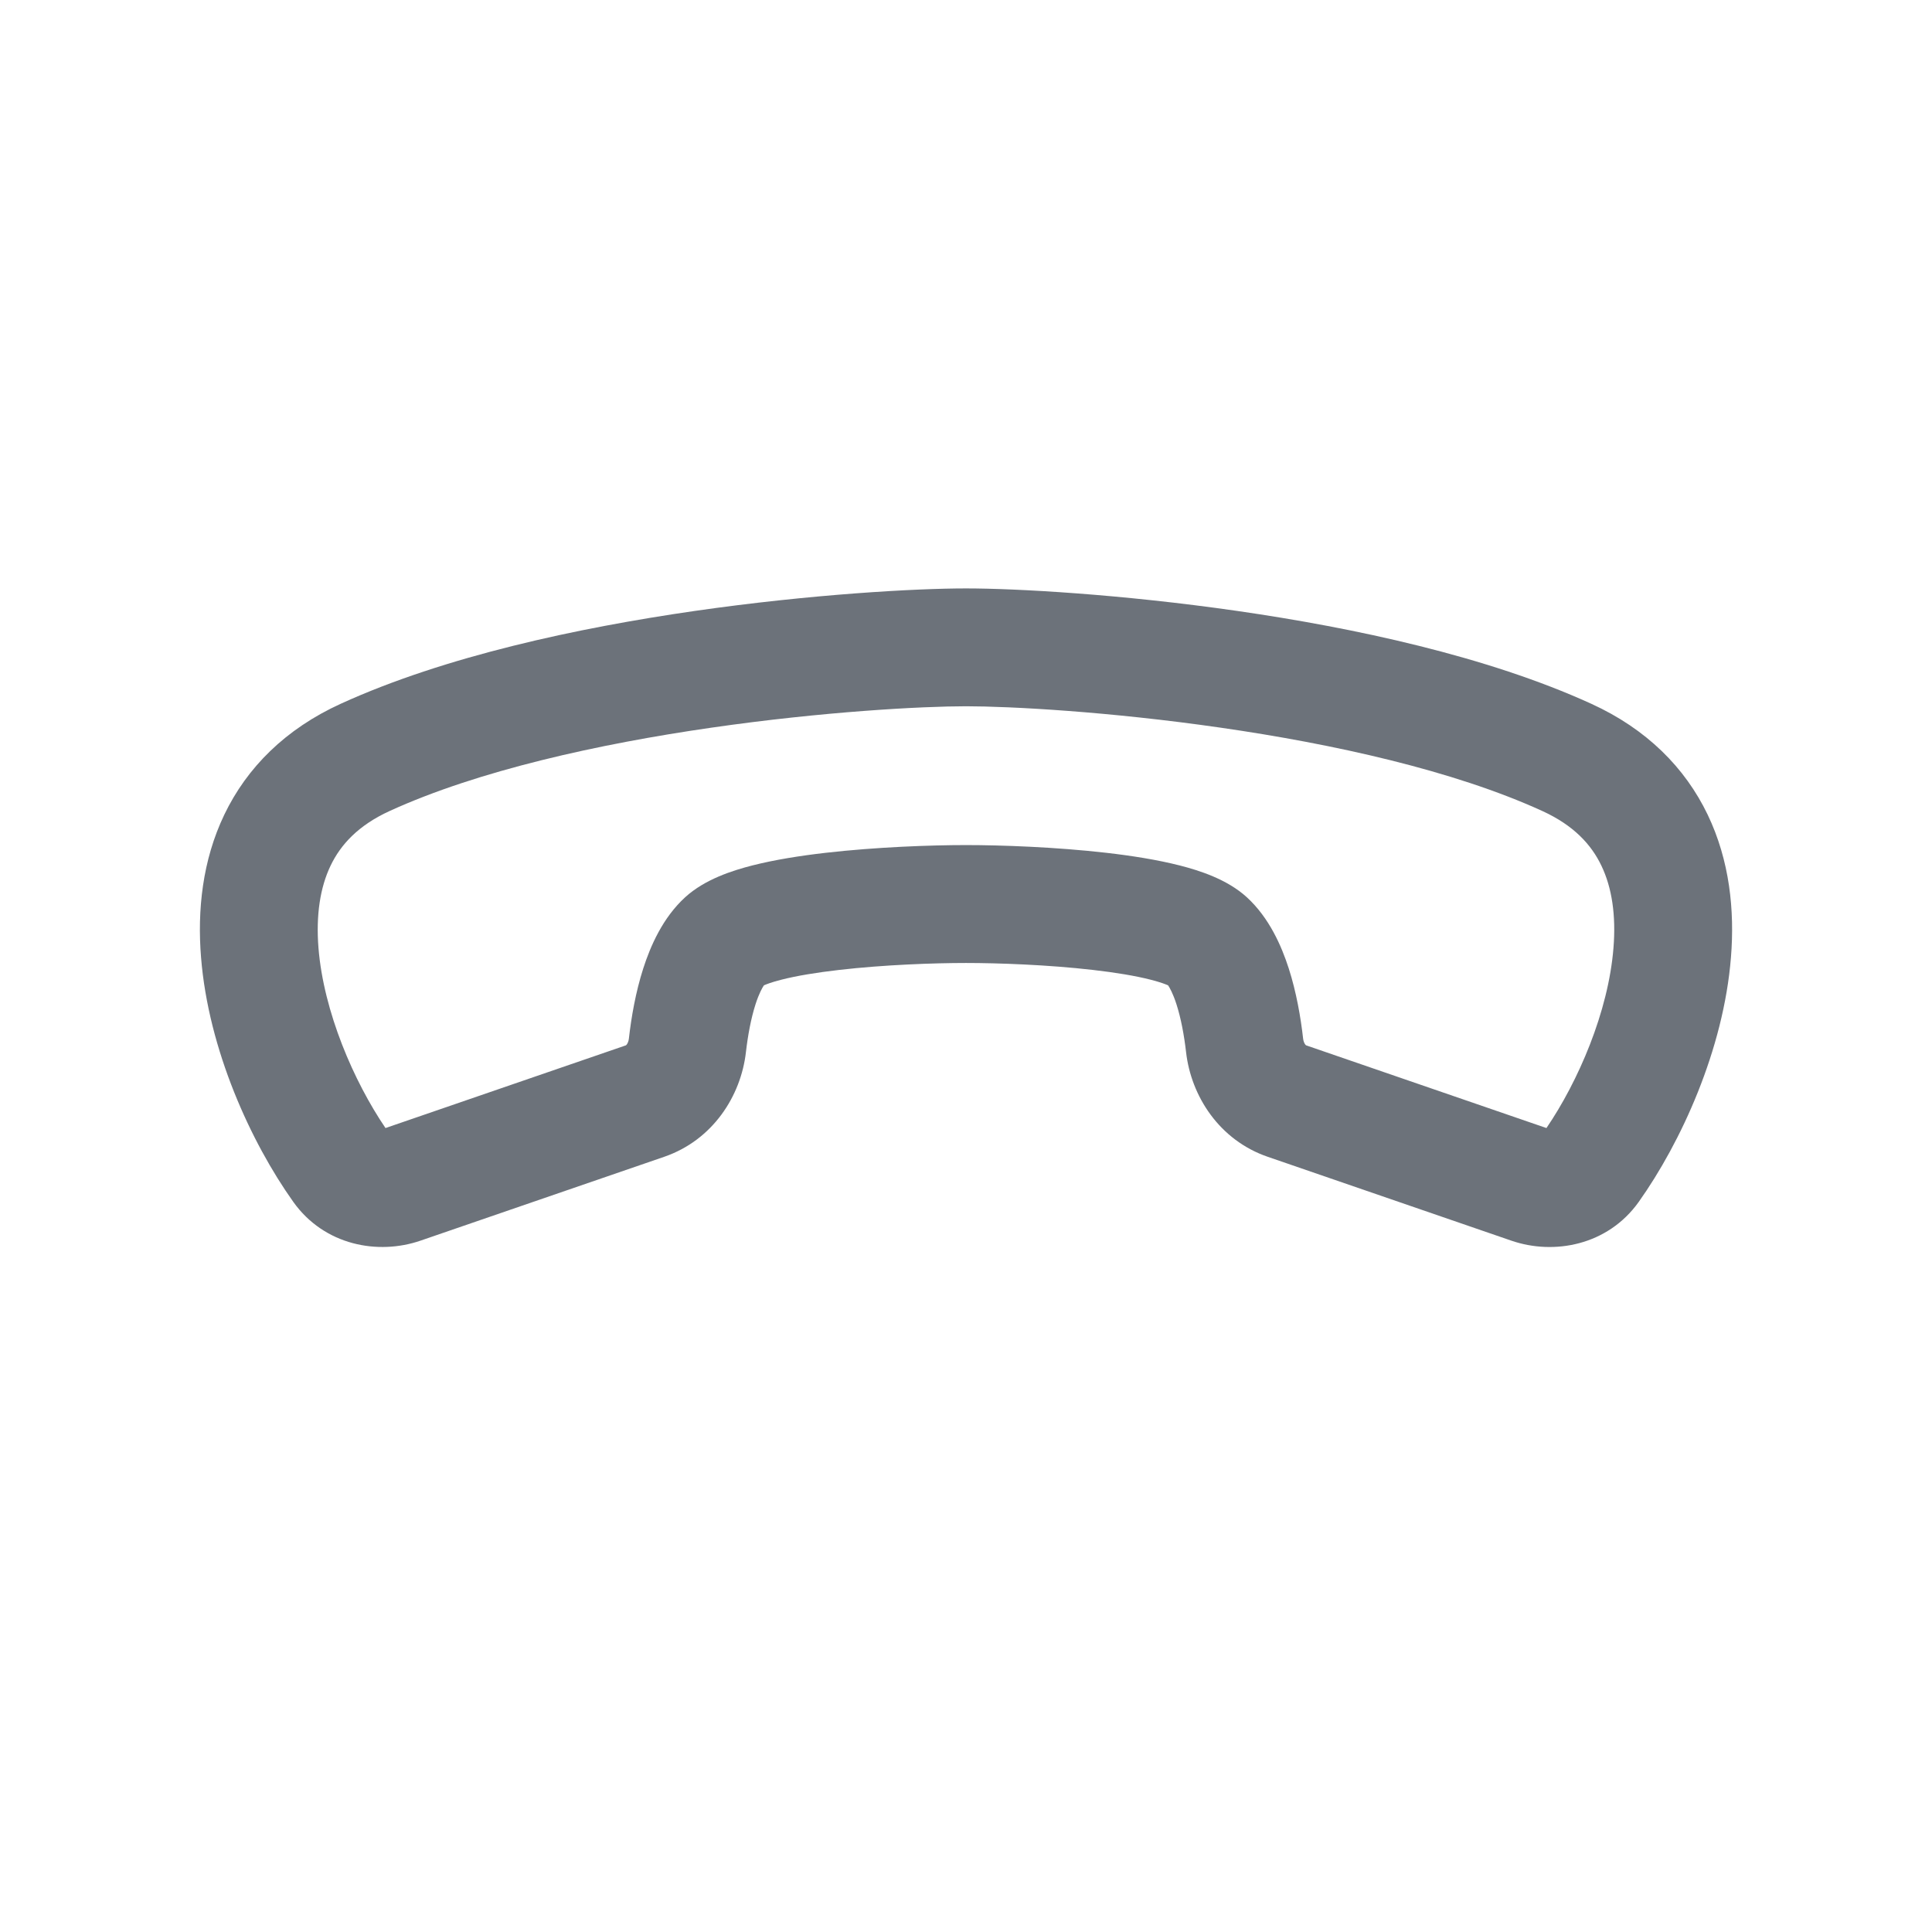
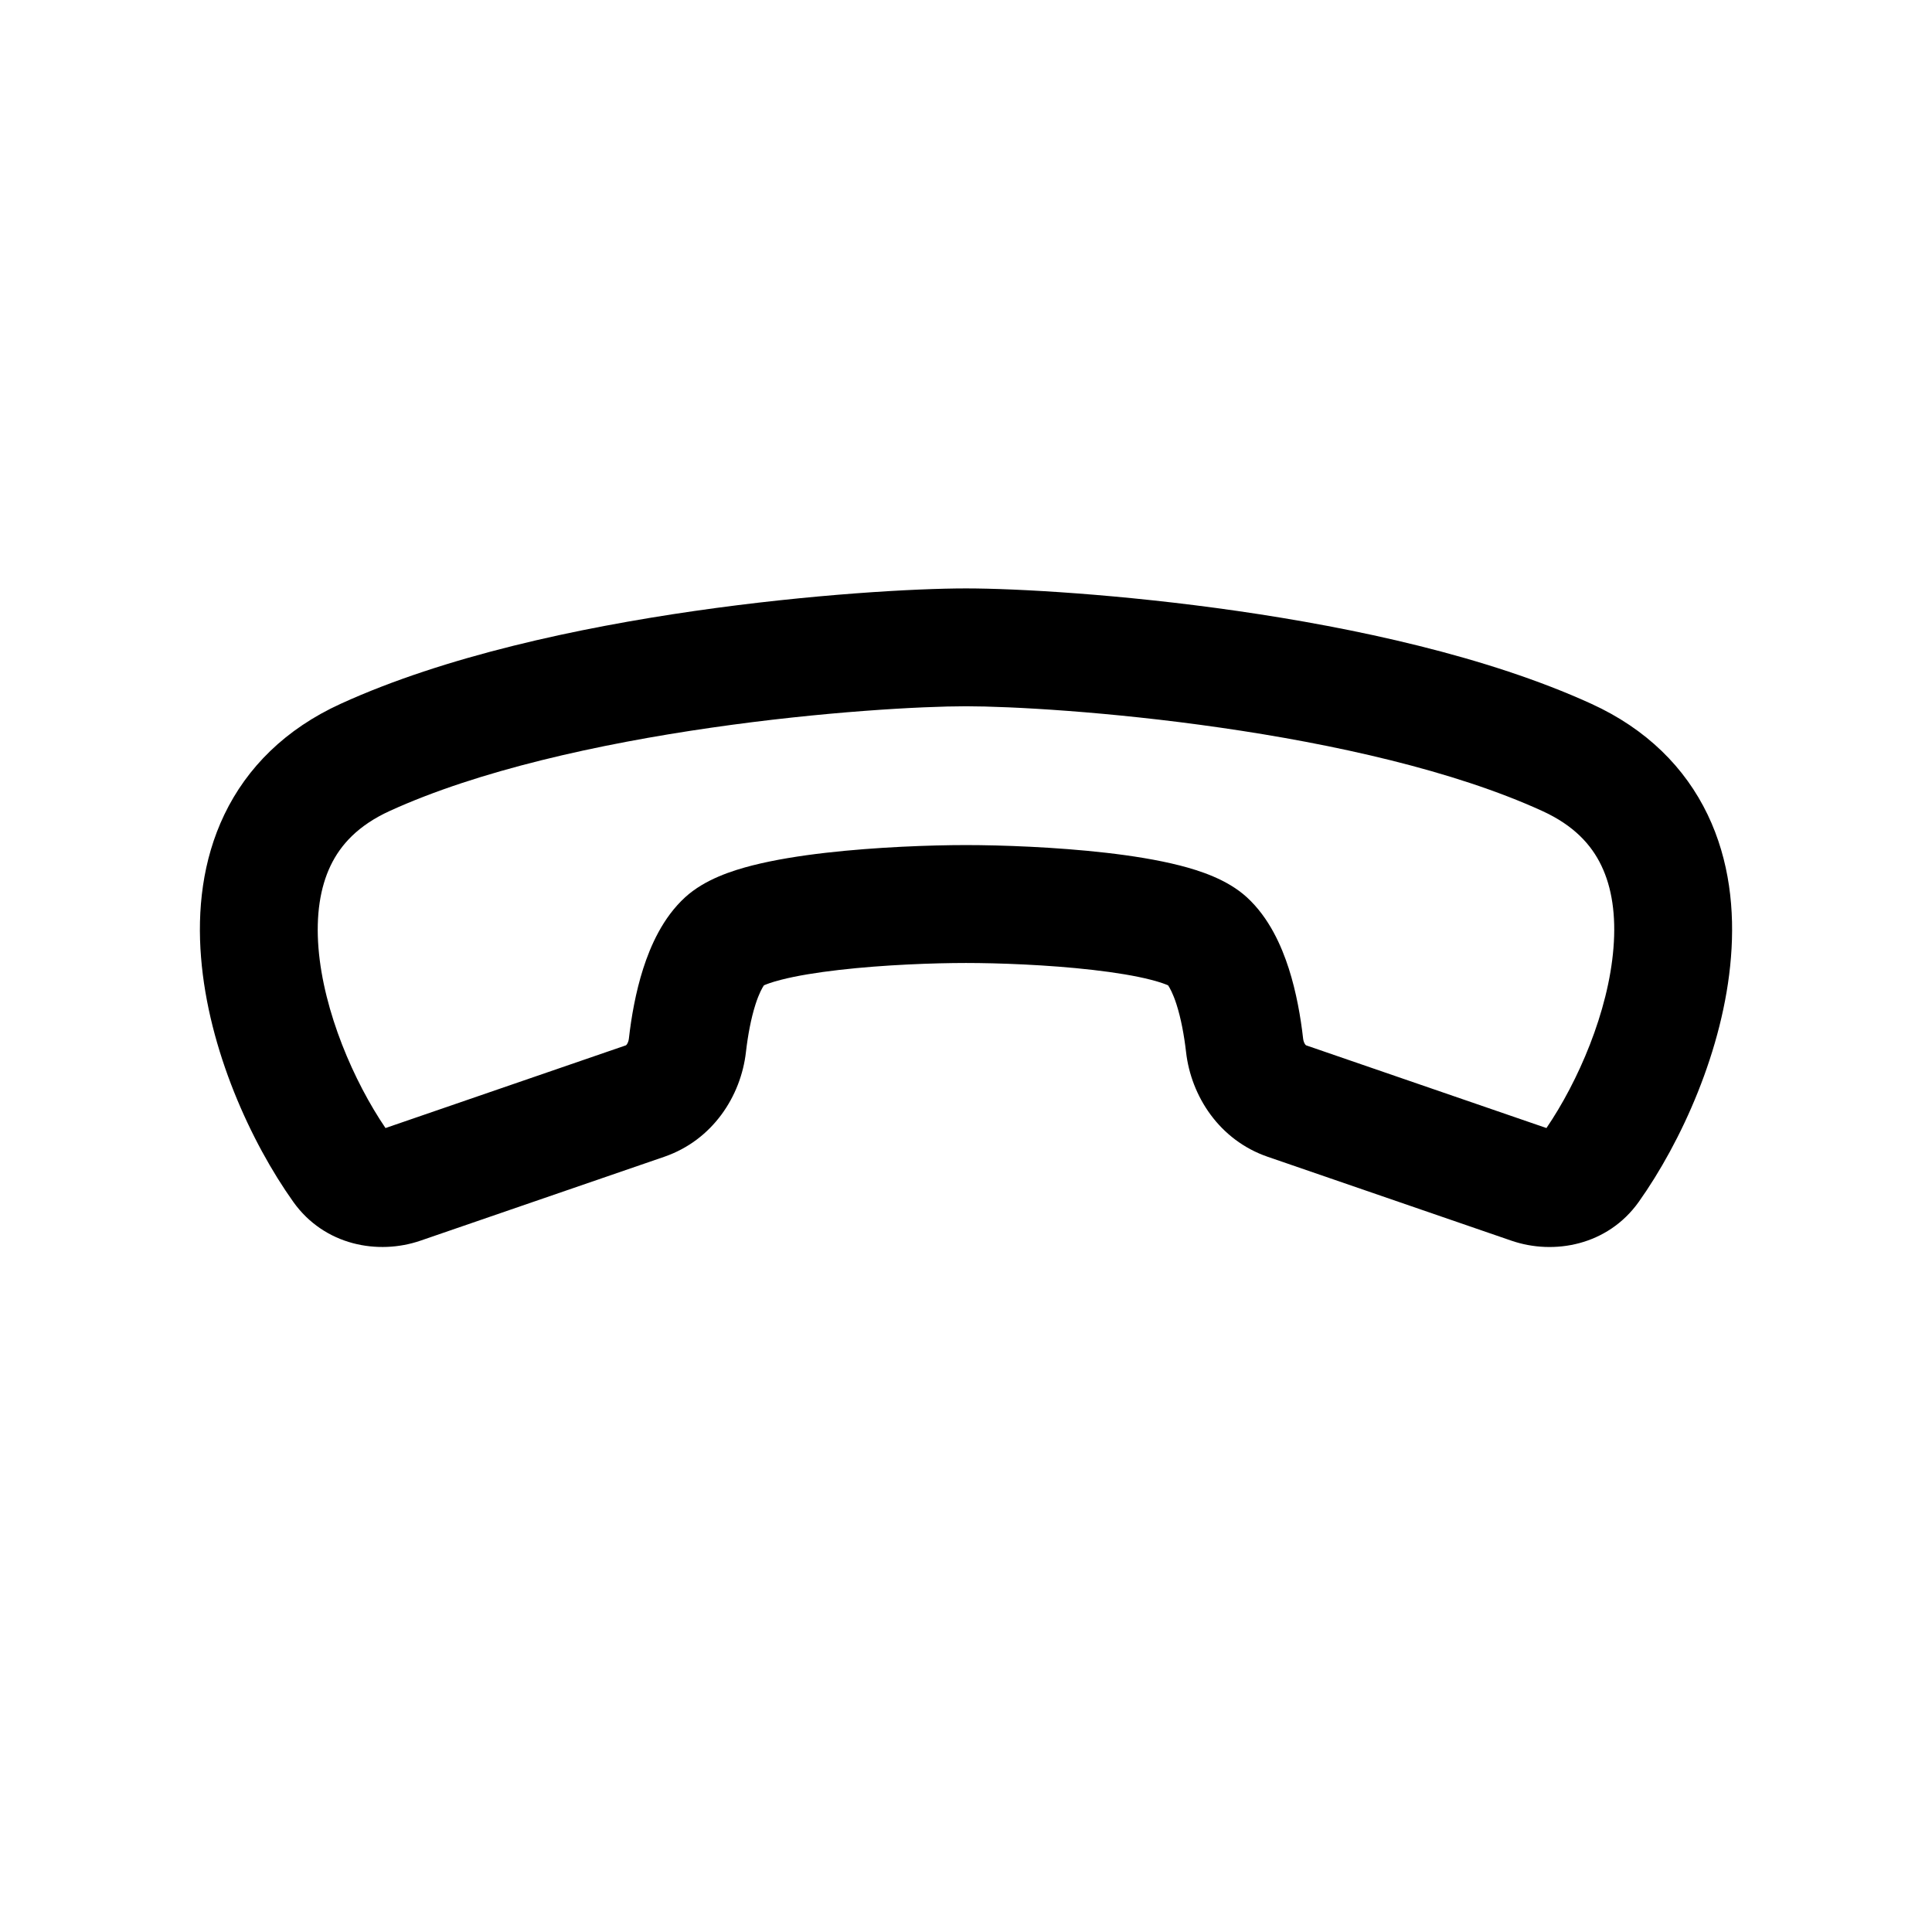
<svg xmlns="http://www.w3.org/2000/svg" viewBox="0 0 32 32">
-   <path d="M25.035 20.55C25.737 20.791 26.627 20.63 27.142 19.908C27.841 18.924 28.548 17.388 28.67 15.857C28.733 15.081 28.649 14.253 28.284 13.493C27.91 12.715 27.274 12.075 26.355 11.656C24.631 10.869 22.423 10.398 20.499 10.12C18.563 9.841 16.827 9.746 16 9.746V11.698C16.725 11.698 18.367 11.785 20.22 12.053C22.085 12.322 24.075 12.761 25.544 13.432C26.068 13.671 26.358 13.991 26.524 14.338C26.699 14.702 26.768 15.162 26.724 15.701C26.64 16.759 26.139 17.913 25.614 18.684L21.633 17.314C21.631 17.313 21.626 17.309 21.618 17.299C21.604 17.28 21.589 17.247 21.584 17.205C21.544 16.85 21.472 16.434 21.346 16.041C21.227 15.672 21.024 15.202 20.65 14.86C20.323 14.562 19.864 14.418 19.541 14.335C19.168 14.24 18.741 14.173 18.323 14.125C17.484 14.029 16.581 13.997 16 13.997V15.95C16.528 15.95 17.354 15.979 18.101 16.065C18.475 16.108 18.805 16.162 19.058 16.227C19.228 16.27 19.314 16.306 19.344 16.319L19.347 16.32C19.372 16.357 19.427 16.45 19.487 16.637C19.561 16.868 19.613 17.148 19.645 17.426C19.728 18.155 20.195 18.884 20.997 19.16L25.035 20.55ZM6.965 20.549C6.263 20.791 5.373 20.63 4.858 19.907C4.158 18.924 3.452 17.388 3.33 15.857C3.267 15.081 3.351 14.252 3.716 13.492C4.089 12.715 4.726 12.075 5.645 11.656C7.369 10.869 9.577 10.398 11.501 10.12C13.437 9.841 15.173 9.746 16 9.746V11.698C15.275 11.698 13.633 11.785 11.78 12.053C9.915 12.322 7.925 12.761 6.455 13.432C5.932 13.671 5.642 13.991 5.476 14.337C5.301 14.701 5.232 15.162 5.275 15.701C5.36 16.759 5.861 17.913 6.385 18.684L10.367 17.314C10.369 17.313 10.374 17.309 10.382 17.299C10.396 17.279 10.411 17.247 10.416 17.205C10.456 16.85 10.528 16.434 10.654 16.041C10.773 15.672 10.975 15.202 11.35 14.86C11.677 14.562 12.135 14.418 12.459 14.335C12.832 14.24 13.258 14.173 13.677 14.125C14.516 14.029 15.419 13.997 16 13.997V15.95C15.472 15.95 14.646 15.979 13.899 16.065C13.525 16.108 13.195 16.162 12.942 16.227C12.771 16.27 12.686 16.306 12.656 16.319L12.653 16.32C12.628 16.357 12.573 16.45 12.513 16.637C12.439 16.868 12.387 17.148 12.355 17.426C12.272 18.155 11.805 18.883 11.002 19.16L6.965 20.549Z" fill="#6C727A" />
+   <path d="M25.035 20.55C25.737 20.791 26.627 20.63 27.142 19.908C27.841 18.924 28.548 17.388 28.67 15.857C28.733 15.081 28.649 14.253 28.284 13.493C27.91 12.715 27.274 12.075 26.355 11.656C24.631 10.869 22.423 10.398 20.499 10.12C18.563 9.841 16.827 9.746 16 9.746V11.698C16.725 11.698 18.367 11.785 20.22 12.053C22.085 12.322 24.075 12.761 25.544 13.432C26.068 13.671 26.358 13.991 26.524 14.338C26.699 14.702 26.768 15.162 26.724 15.701C26.64 16.759 26.139 17.913 25.614 18.684L21.633 17.314C21.631 17.313 21.626 17.309 21.618 17.299C21.604 17.28 21.589 17.247 21.584 17.205C21.544 16.85 21.472 16.434 21.346 16.041C21.227 15.672 21.024 15.202 20.65 14.86C20.323 14.562 19.864 14.418 19.541 14.335C19.168 14.24 18.741 14.173 18.323 14.125C17.484 14.029 16.581 13.997 16 13.997V15.95C16.528 15.95 17.354 15.979 18.101 16.065C18.475 16.108 18.805 16.162 19.058 16.227C19.228 16.27 19.314 16.306 19.344 16.319L19.347 16.32C19.372 16.357 19.427 16.45 19.487 16.637C19.561 16.868 19.613 17.148 19.645 17.426C19.728 18.155 20.195 18.884 20.997 19.16L25.035 20.55ZM6.965 20.549C6.263 20.791 5.373 20.63 4.858 19.907C4.158 18.924 3.452 17.388 3.33 15.857C3.267 15.081 3.351 14.252 3.716 13.492C4.089 12.715 4.726 12.075 5.645 11.656C7.369 10.869 9.577 10.398 11.501 10.12C13.437 9.841 15.173 9.746 16 9.746V11.698C15.275 11.698 13.633 11.785 11.78 12.053C9.915 12.322 7.925 12.761 6.455 13.432C5.932 13.671 5.642 13.991 5.476 14.337C5.301 14.701 5.232 15.162 5.275 15.701C5.36 16.759 5.861 17.913 6.385 18.684L10.367 17.314C10.369 17.313 10.374 17.309 10.382 17.299C10.396 17.279 10.411 17.247 10.416 17.205C10.456 16.85 10.528 16.434 10.654 16.041C10.773 15.672 10.975 15.202 11.35 14.86C11.677 14.562 12.135 14.418 12.459 14.335C12.832 14.24 13.258 14.173 13.677 14.125C14.516 14.029 15.419 13.997 16 13.997V15.95C15.472 15.95 14.646 15.979 13.899 16.065C13.525 16.108 13.195 16.162 12.942 16.227C12.771 16.27 12.686 16.306 12.656 16.319L12.653 16.32C12.628 16.357 12.573 16.45 12.513 16.637C12.439 16.868 12.387 17.148 12.355 17.426C12.272 18.155 11.805 18.883 11.002 19.16L6.965 20.549Z" />
</svg>
